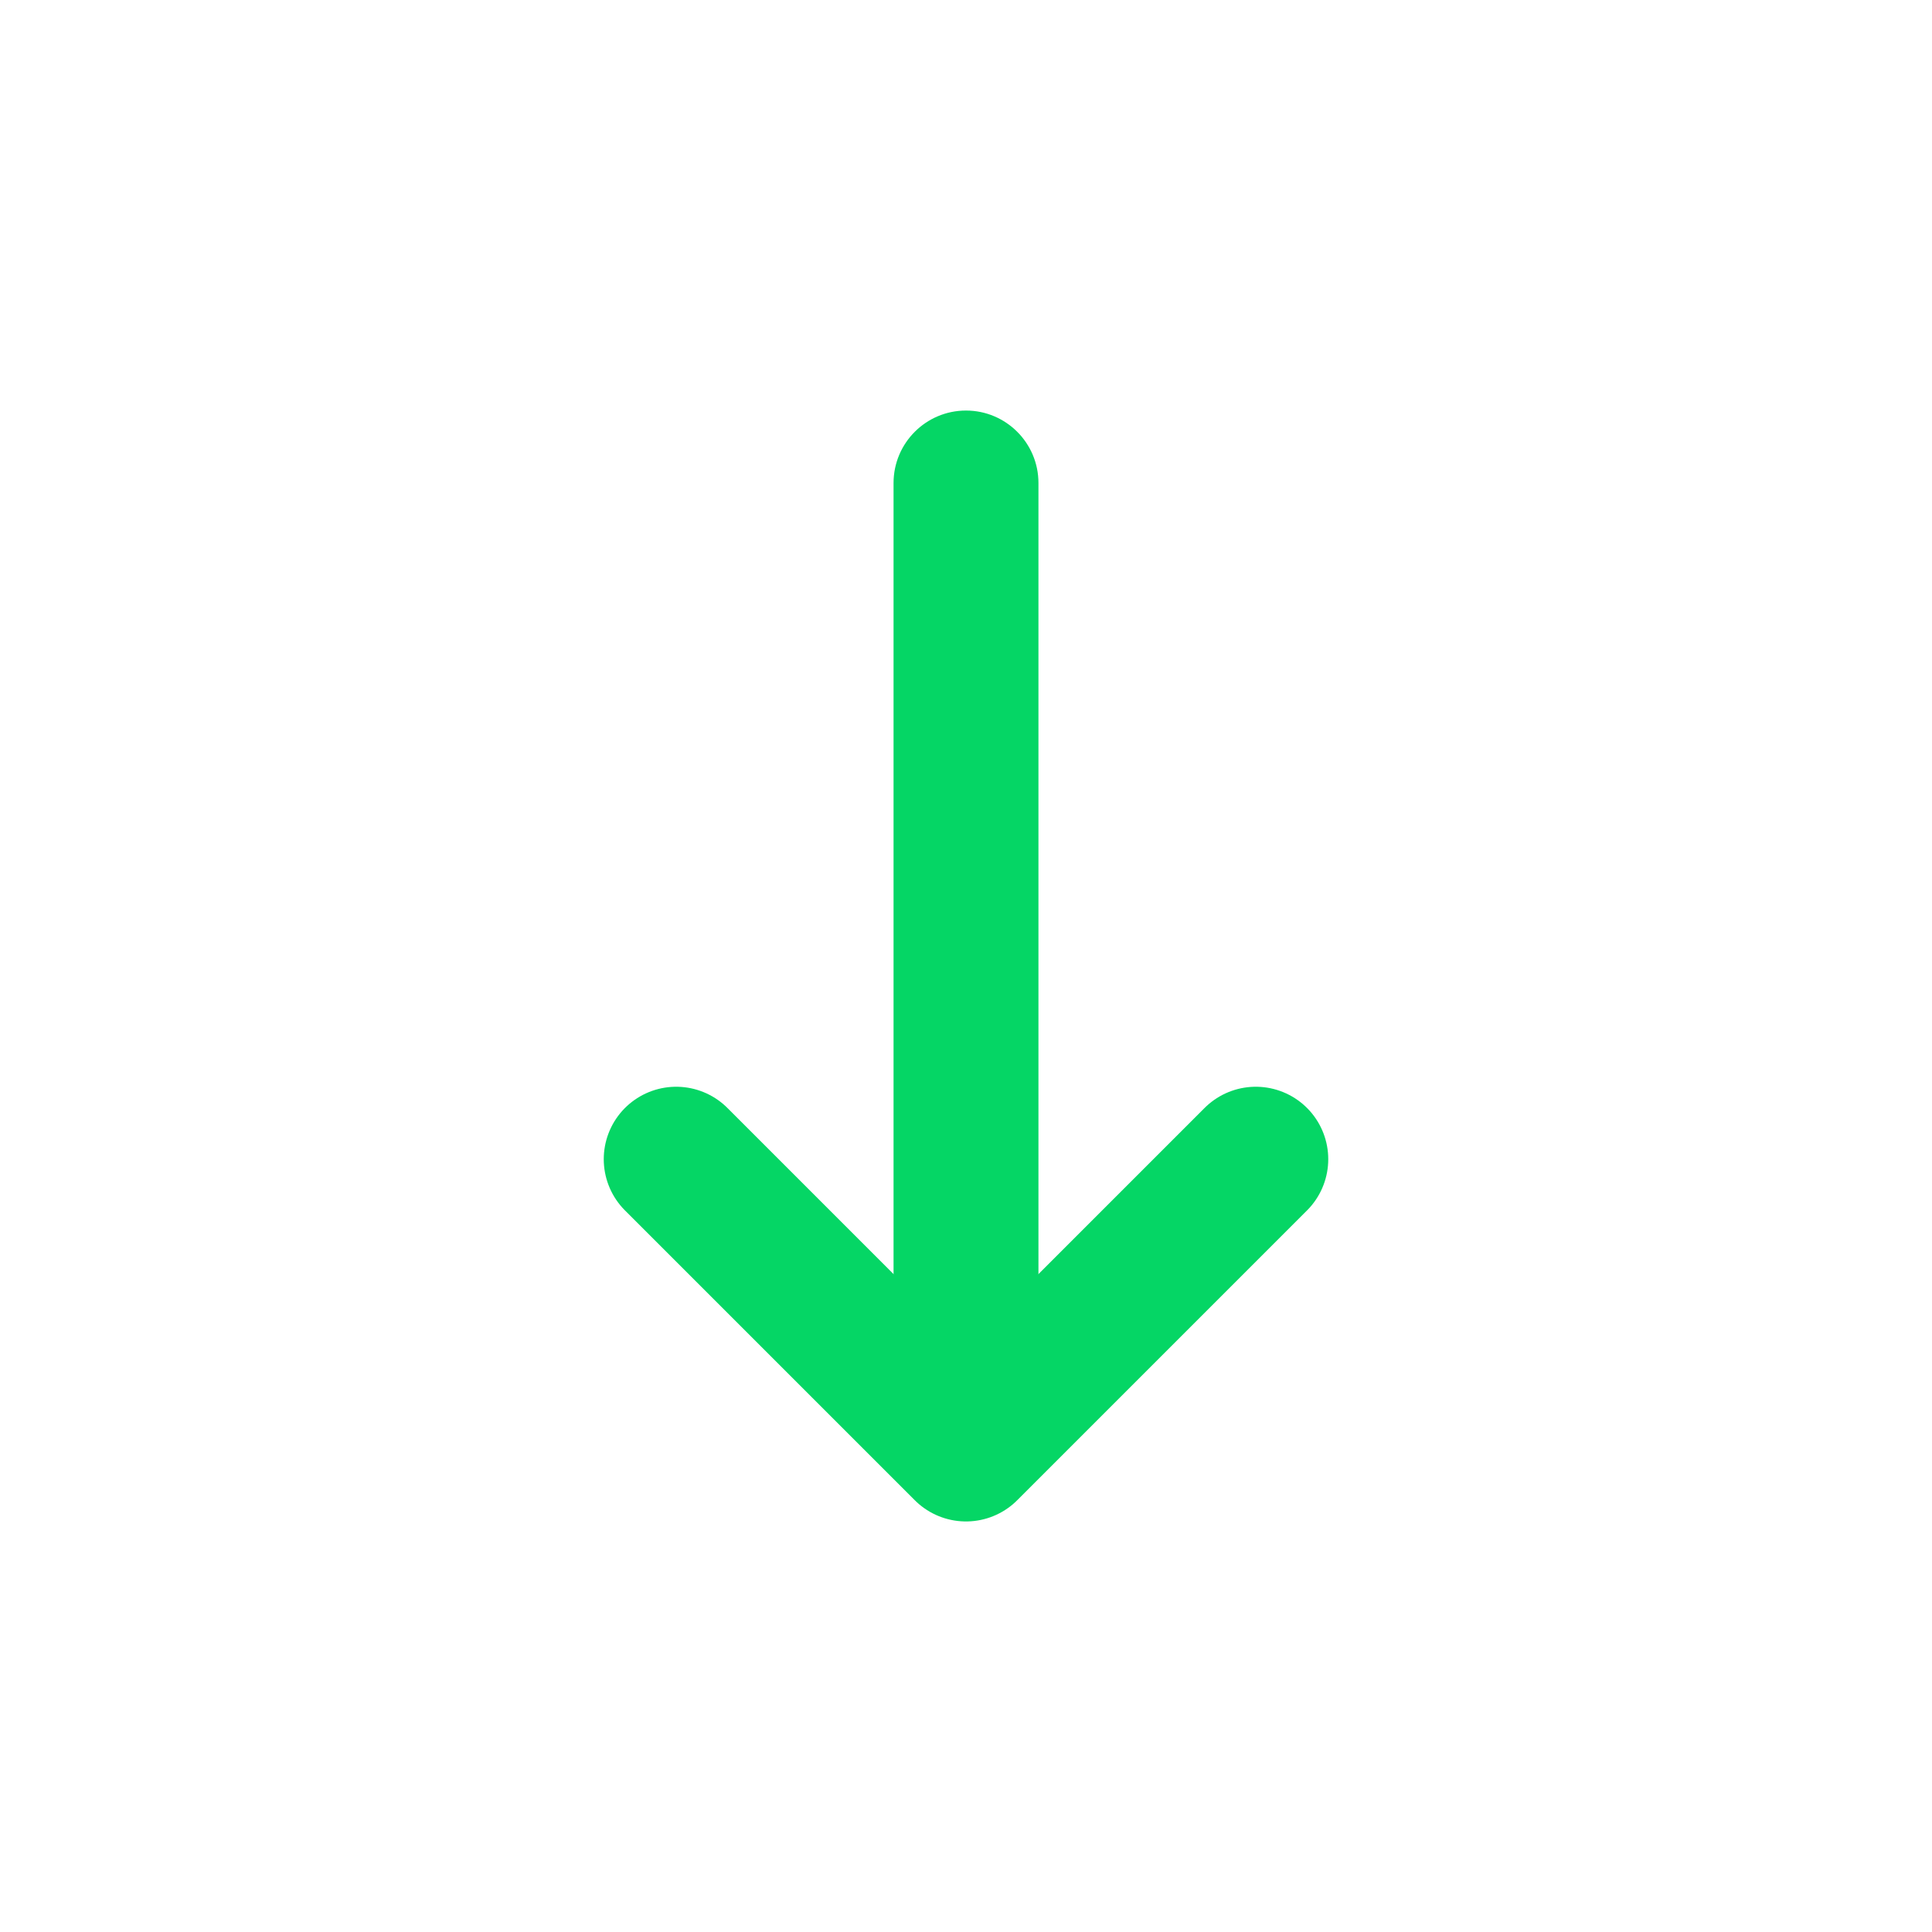
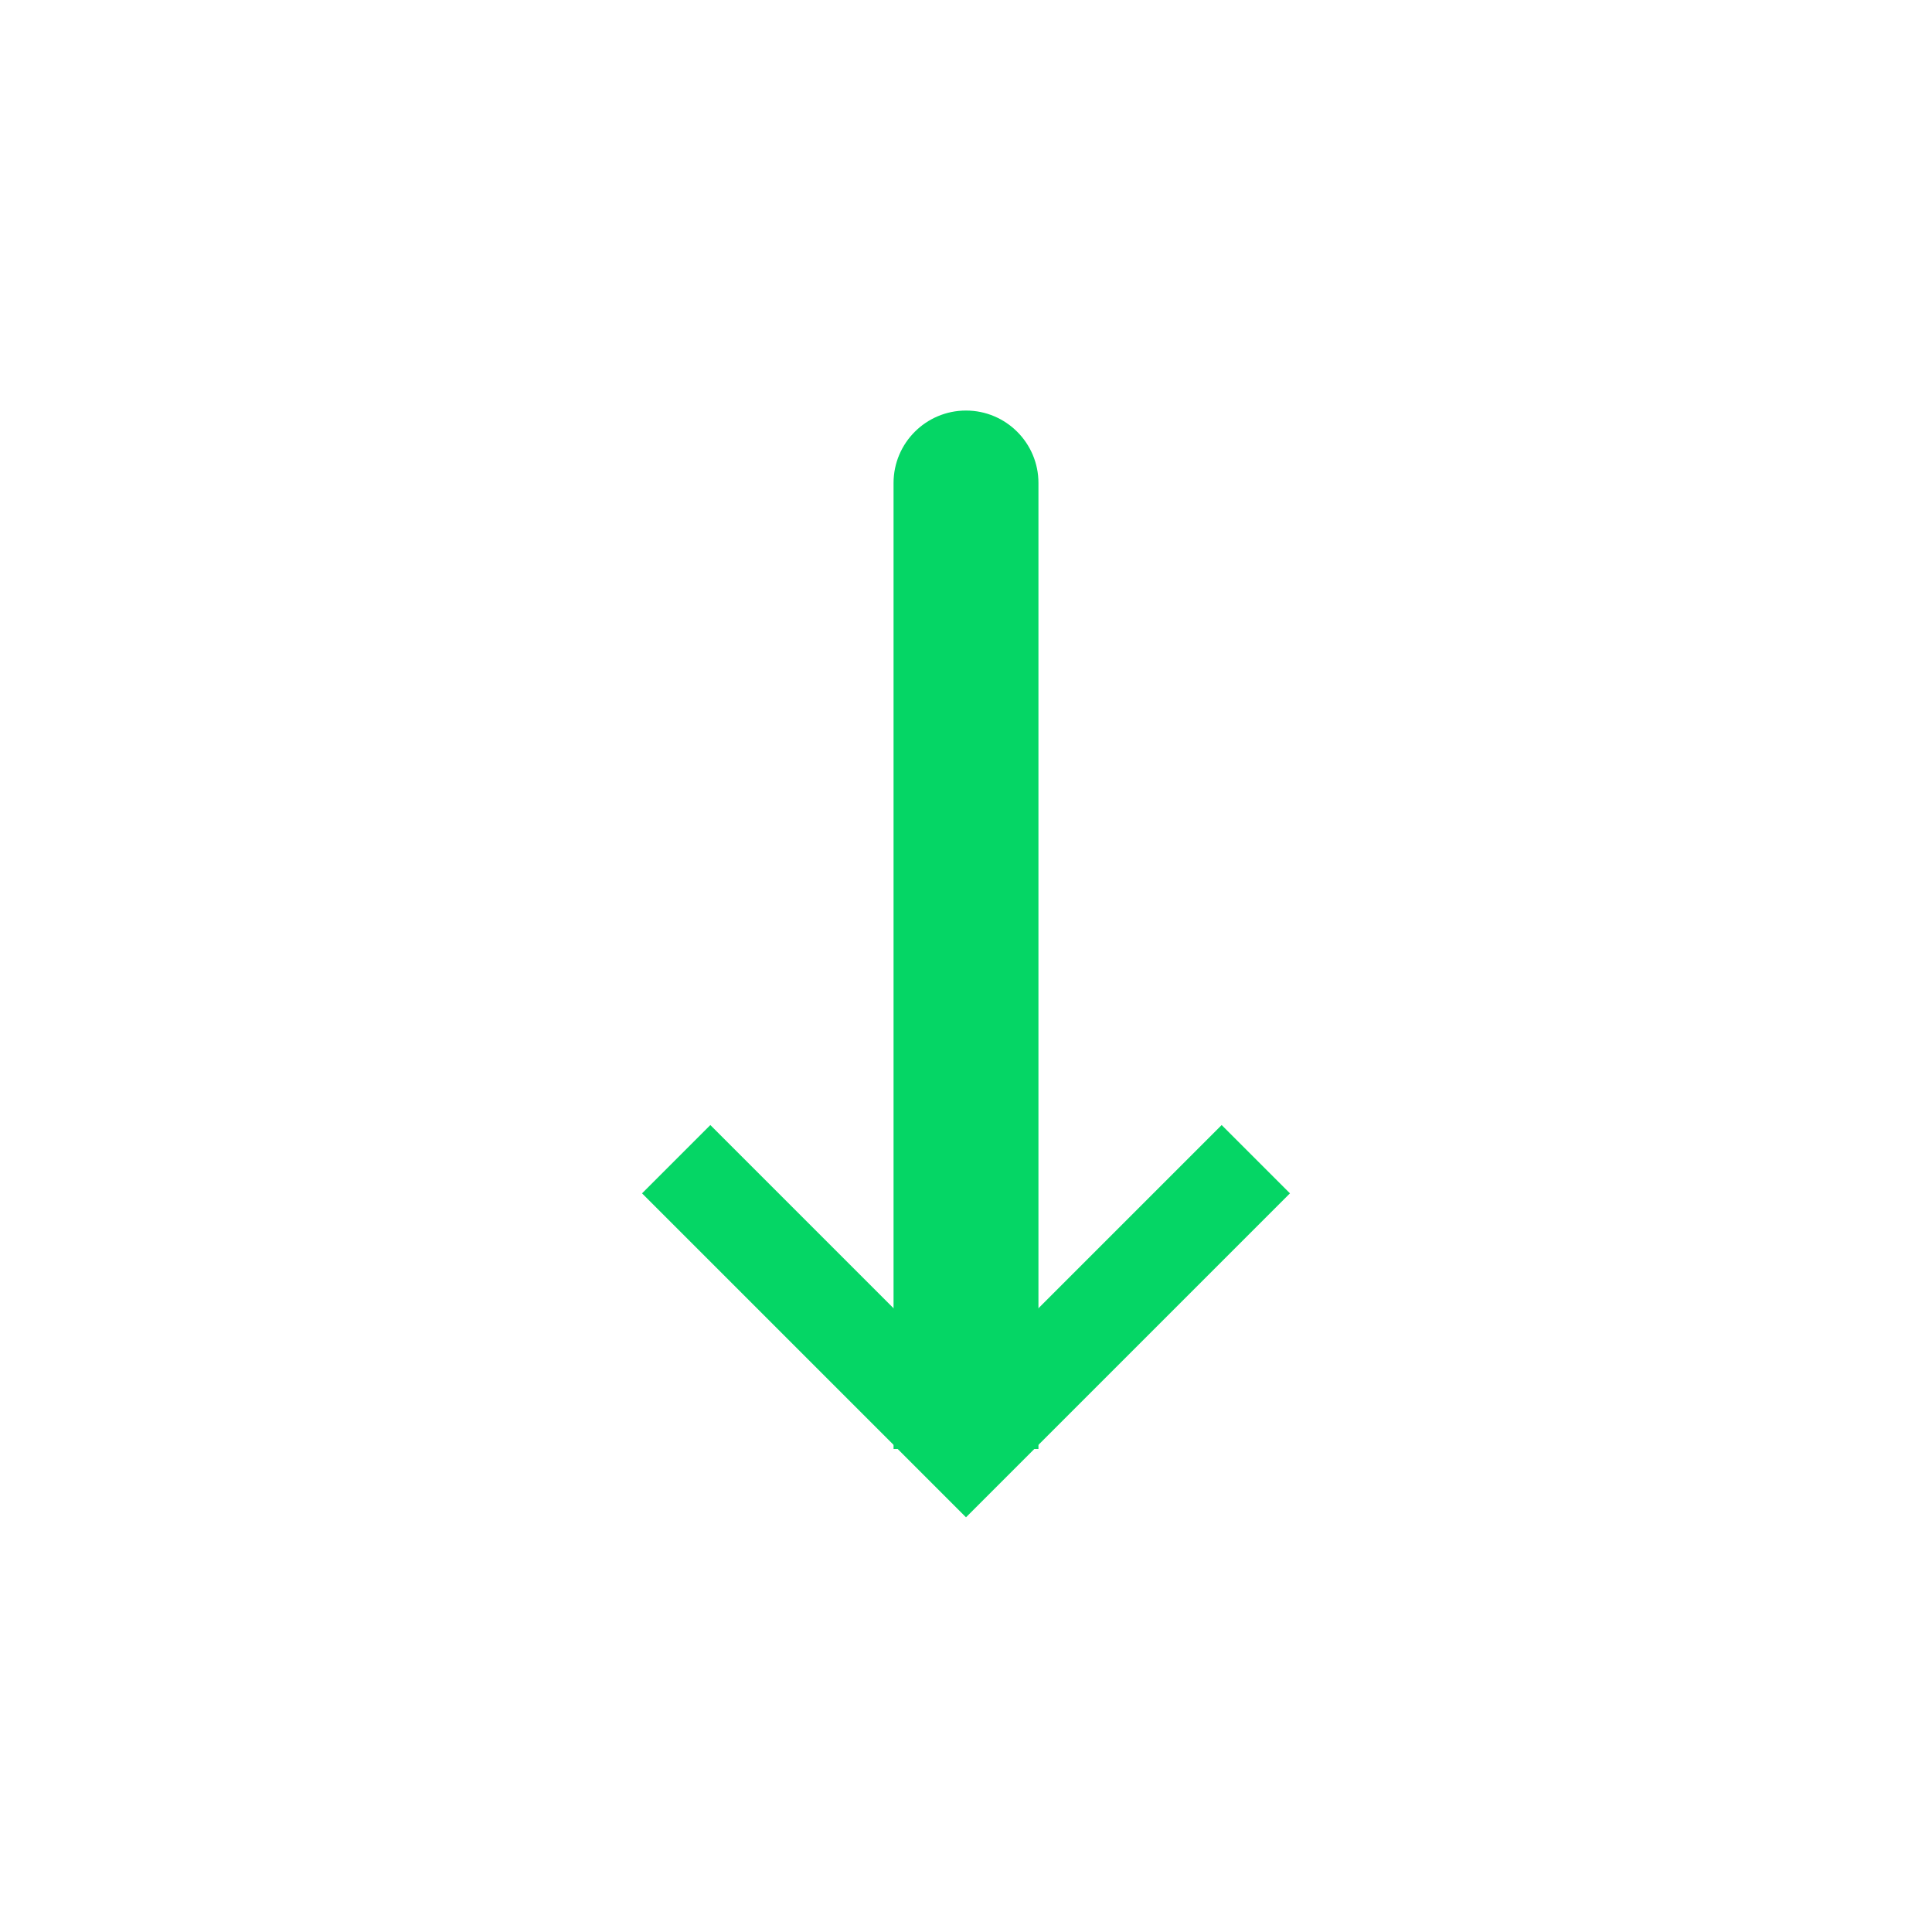
<svg xmlns="http://www.w3.org/2000/svg" width="20" height="20" viewBox="0 0 20 20" fill="none">
  <path d="M10.75 5C10.75 4.586 10.414 4.25 10 4.25C9.586 4.25 9.25 4.586 9.25 5L10.75 5ZM9.25 5L9.25 15L10.75 15L10.75 5L9.25 5Z" fill="#05D665" />
-   <path d="M7 12L10 15L13 12" stroke="#05D665" stroke-width="1.5" stroke-linecap="round" stroke-linejoin="round" />
+   <path d="M7 12L10 15L13 12" stroke="#05D665" strokeWidth="1.5" strokeLinecap="round" strokeLinejoin="round" />
</svg>
